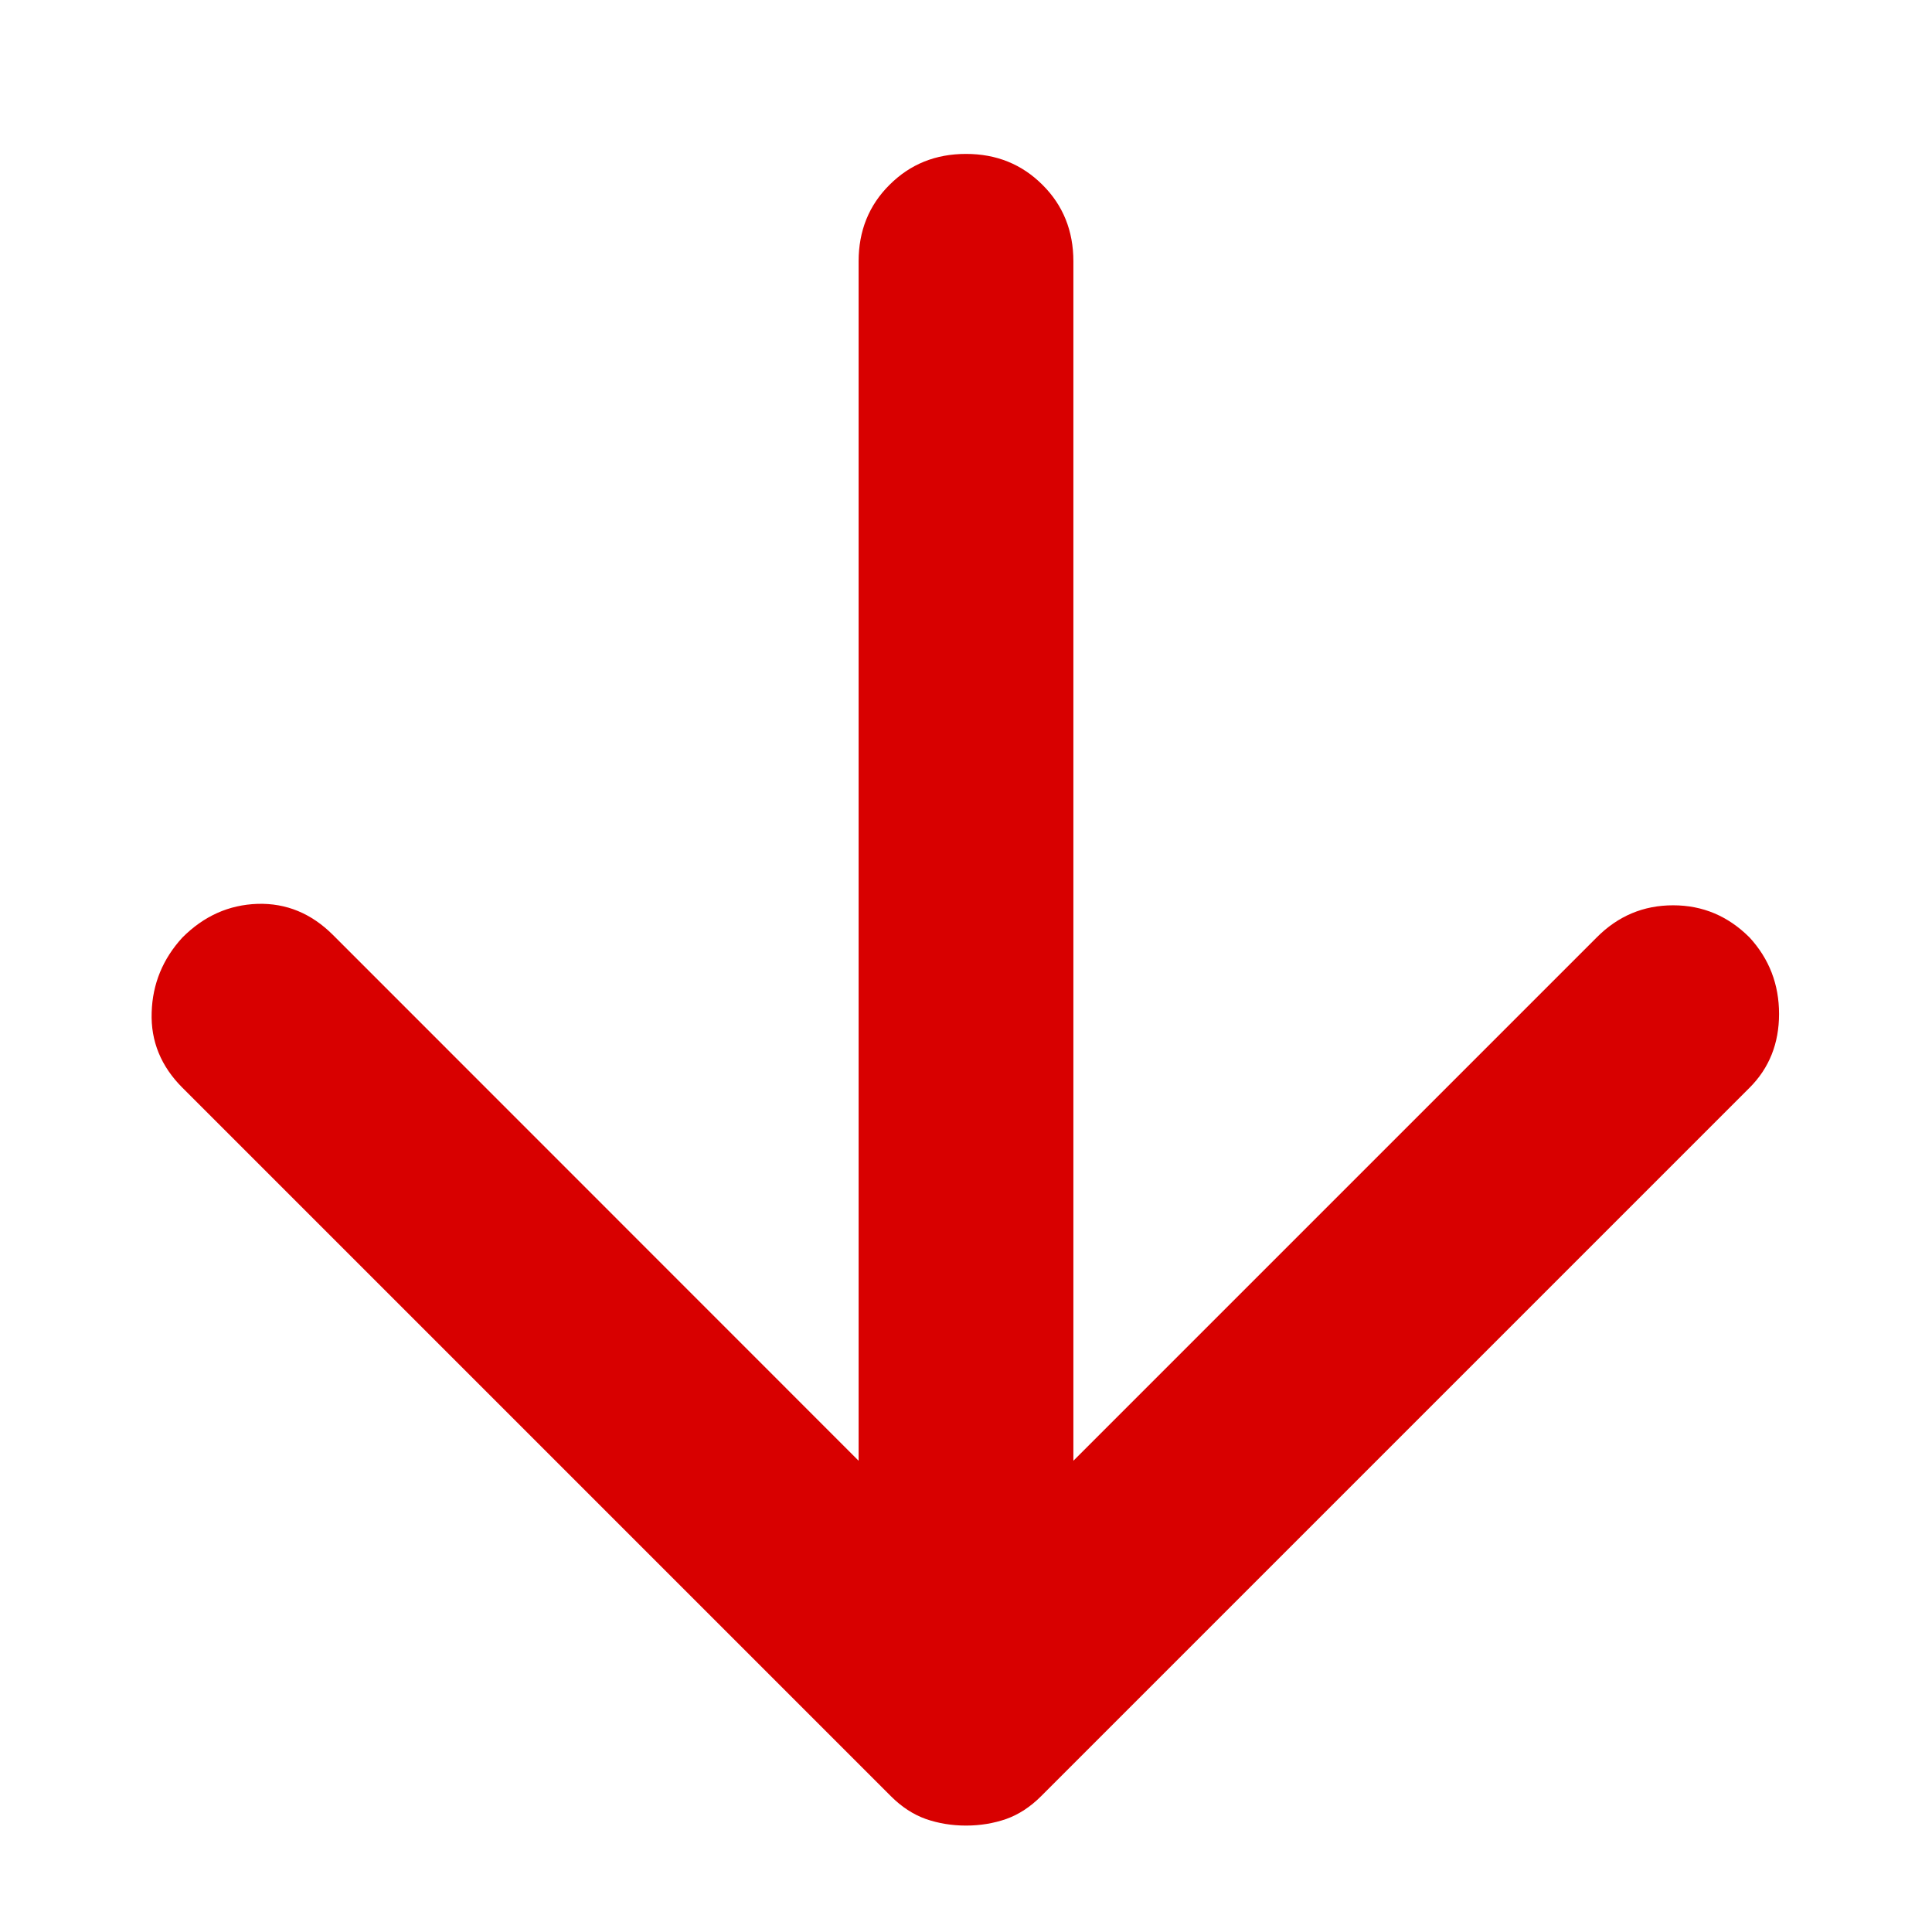
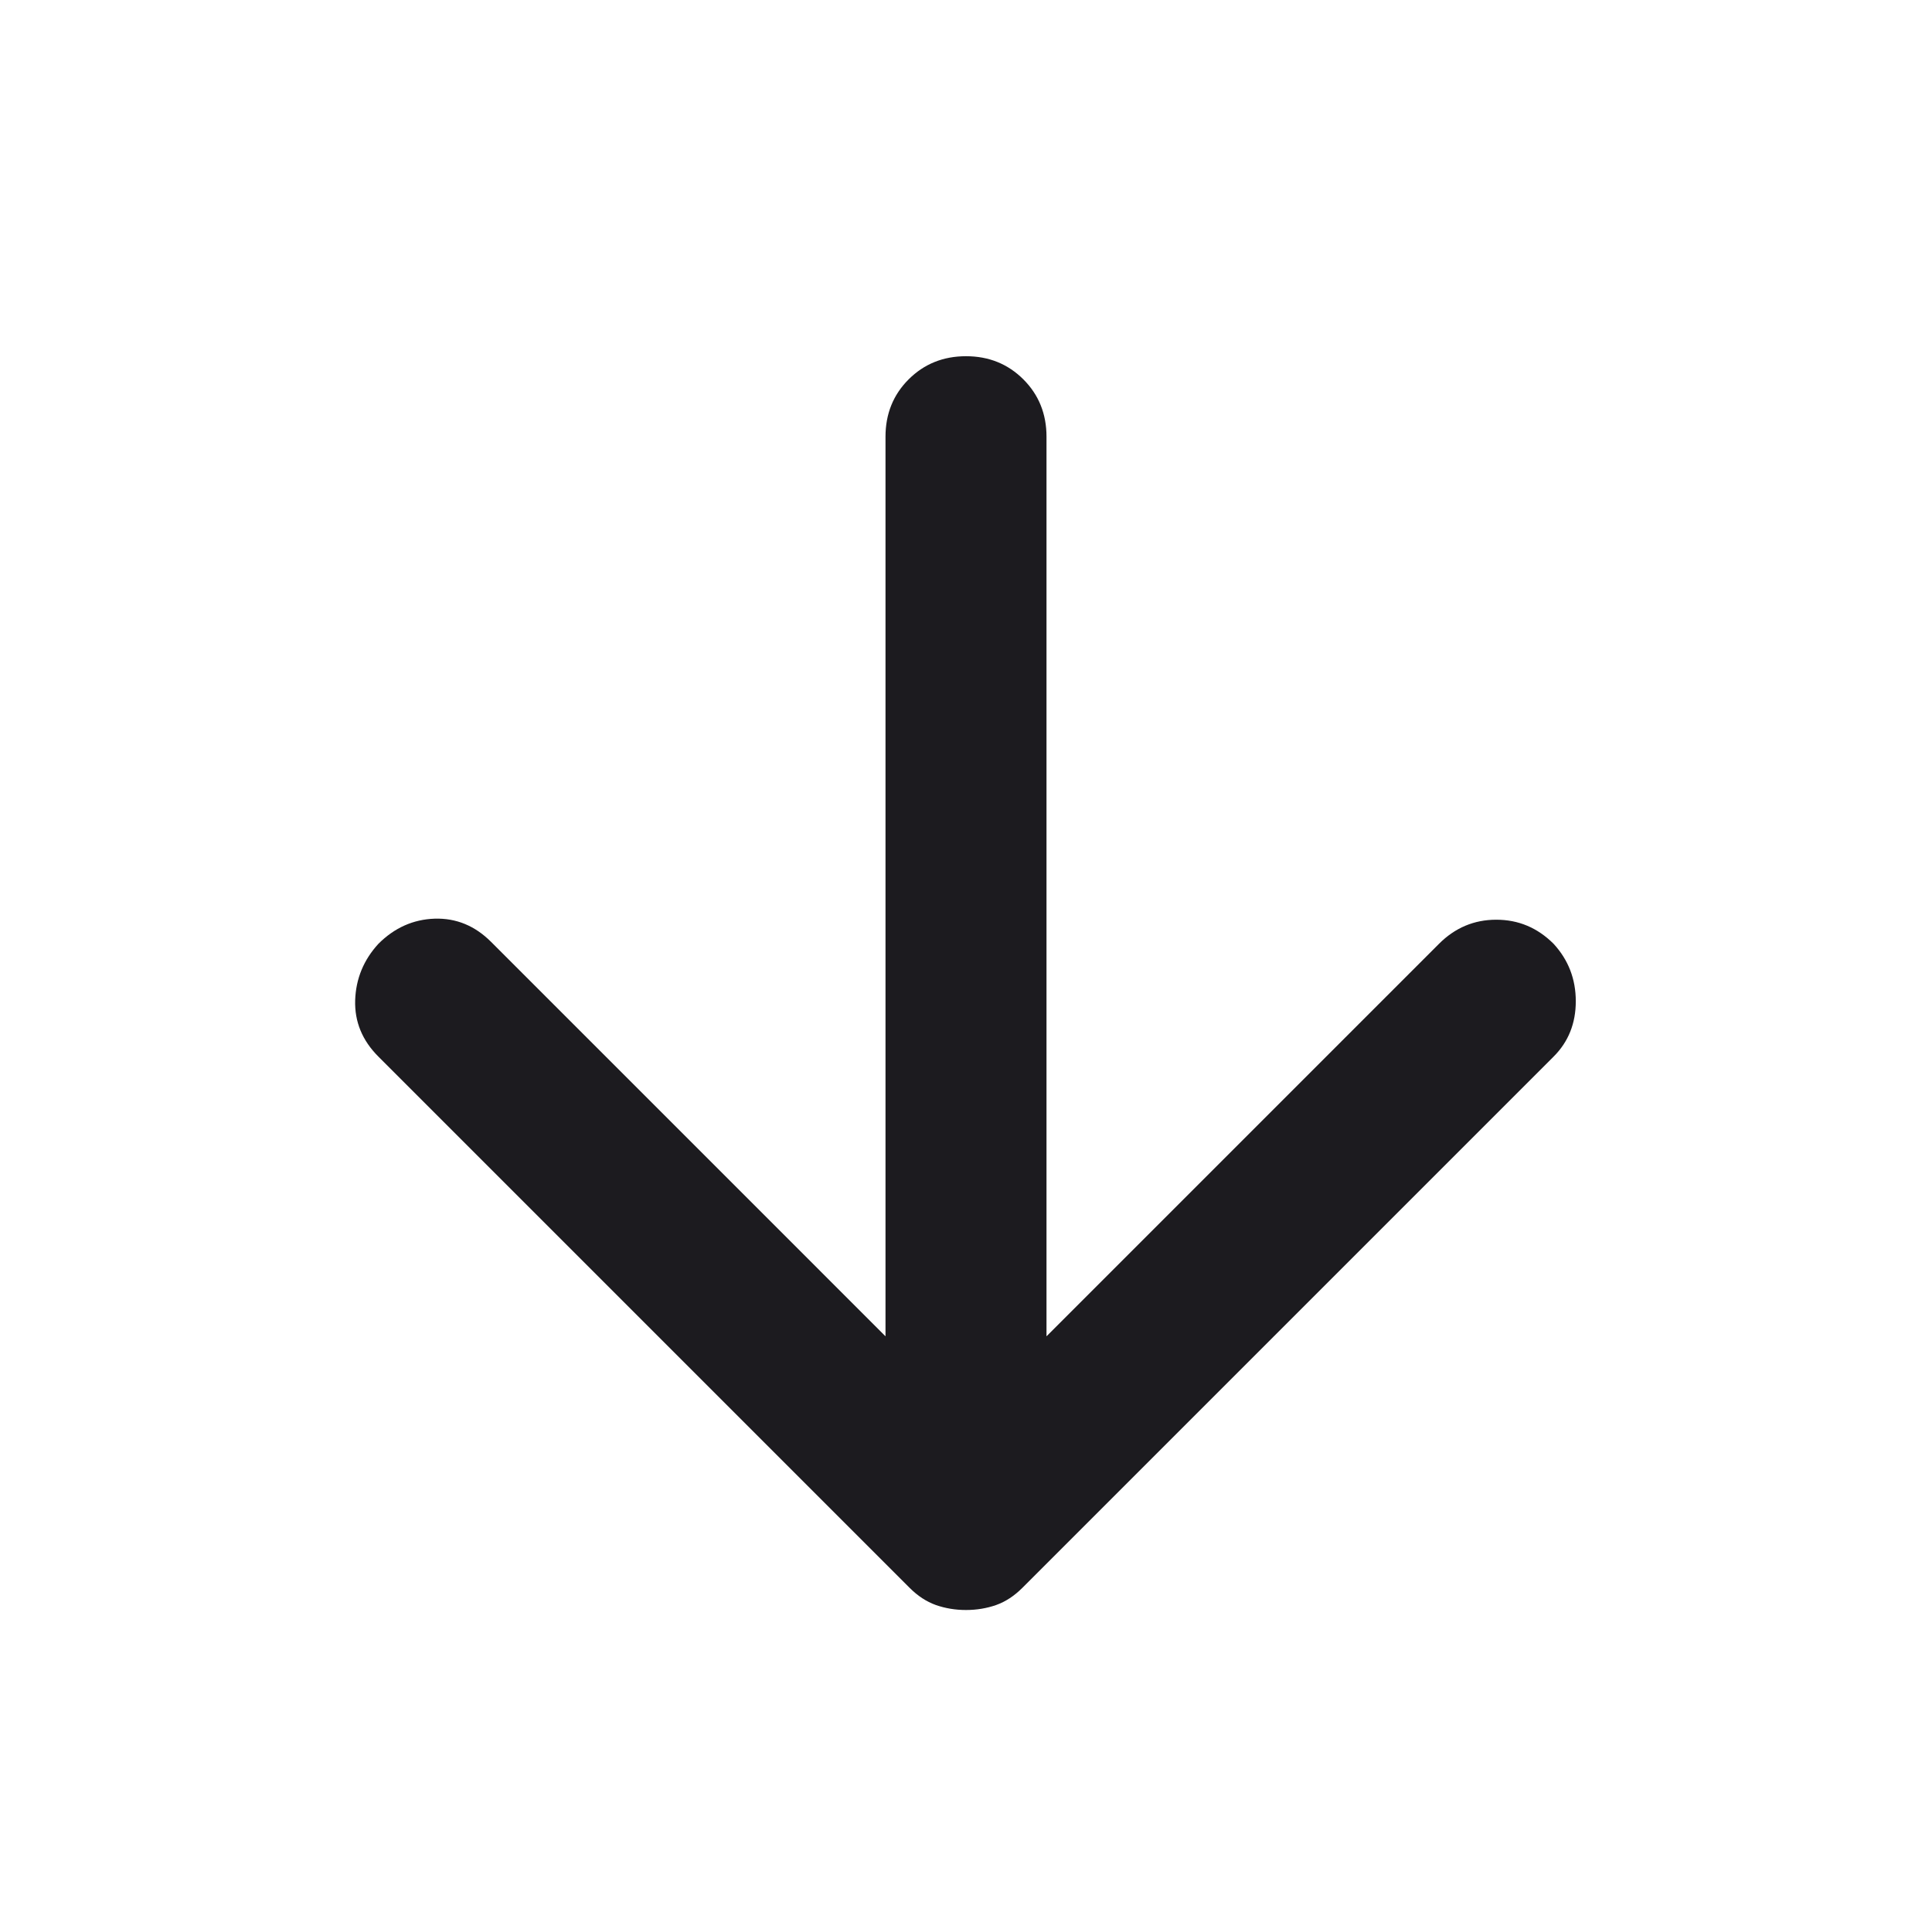
- <svg xmlns="http://www.w3.org/2000/svg" width="12" height="12" viewBox="0 0 12 12" fill="none">
-   <path d="M5.333 9.073L2.067 5.806C1.933 5.673 1.778 5.609 1.6 5.614C1.422 5.62 1.267 5.689 1.133 5.823C1.011 5.956 0.947 6.112 0.942 6.289C0.936 6.467 1 6.623 1.133 6.756L5.533 11.156C5.6 11.223 5.672 11.27 5.75 11.298C5.828 11.325 5.911 11.339 6 11.339C6.089 11.339 6.172 11.325 6.25 11.298C6.328 11.27 6.4 11.223 6.467 11.156L10.867 6.756C10.989 6.634 11.05 6.481 11.05 6.298C11.05 6.114 10.989 5.956 10.867 5.823C10.733 5.689 10.575 5.623 10.392 5.623C10.208 5.623 10.05 5.689 9.917 5.823L6.667 9.073V1.623C6.667 1.434 6.603 1.275 6.475 1.148C6.347 1.02 6.189 0.956 6 0.956C5.811 0.956 5.653 1.02 5.525 1.148C5.397 1.275 5.333 1.434 5.333 1.623V9.073Z" fill="#D80000" />
+ <svg xmlns="http://www.w3.org/2000/svg" width="24" height="24" viewBox="0 0 24 24" fill="none">
+   <path d="M11 16.6L6.1 11.7C5.9 11.5 5.667 11.404 5.4 11.412C5.133 11.421 4.9 11.525 4.7 11.725C4.517 11.925 4.421 12.158 4.412 12.425C4.404 12.692 4.5 12.925 4.7 13.125L11.3 19.725C11.4 19.825 11.508 19.896 11.625 19.938C11.742 19.979 11.867 20 12 20C12.133 20 12.258 19.979 12.375 19.938C12.492 19.896 12.6 19.825 12.7 19.725L19.3 13.125C19.483 12.942 19.575 12.713 19.575 12.438C19.575 12.162 19.483 11.925 19.3 11.725C19.1 11.525 18.863 11.425 18.587 11.425C18.312 11.425 18.075 11.525 17.875 11.725L13 16.6V5.425C13 5.142 12.904 4.904 12.713 4.713C12.521 4.521 12.283 4.425 12 4.425C11.717 4.425 11.479 4.521 11.287 4.713C11.096 4.904 11 5.142 11 5.425V16.6Z" fill="#1C1B1F" />
</svg>
